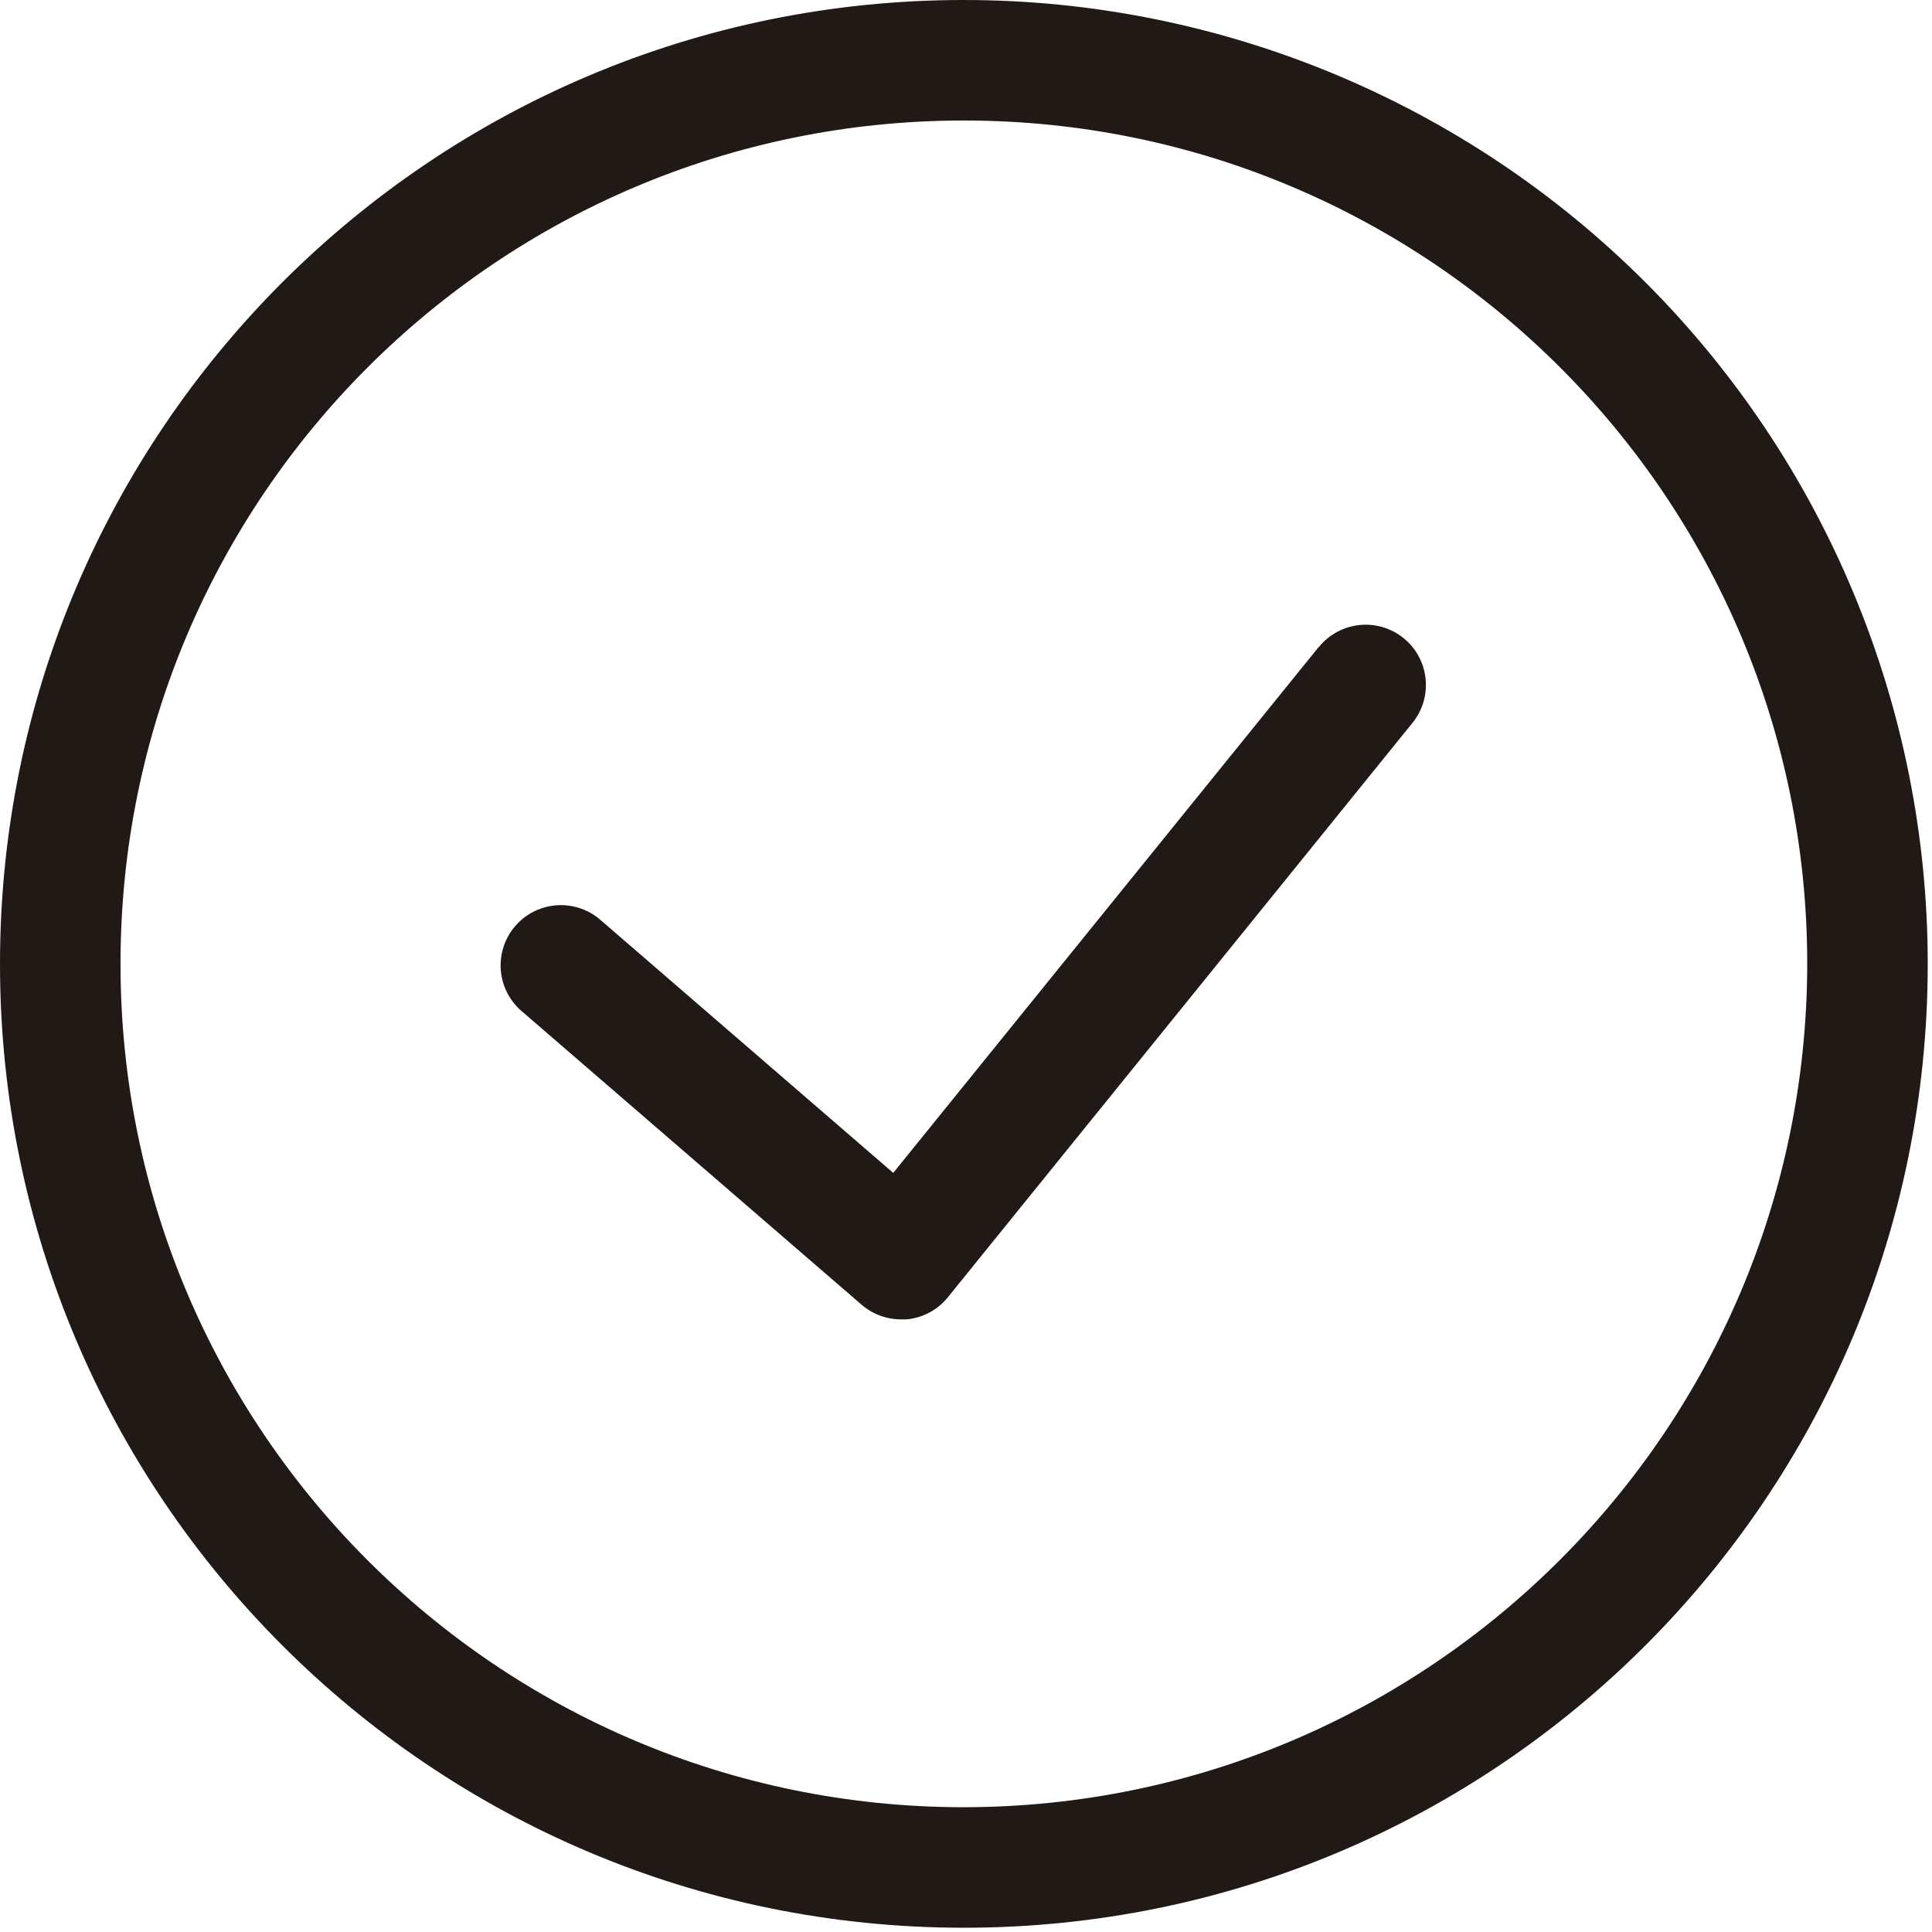
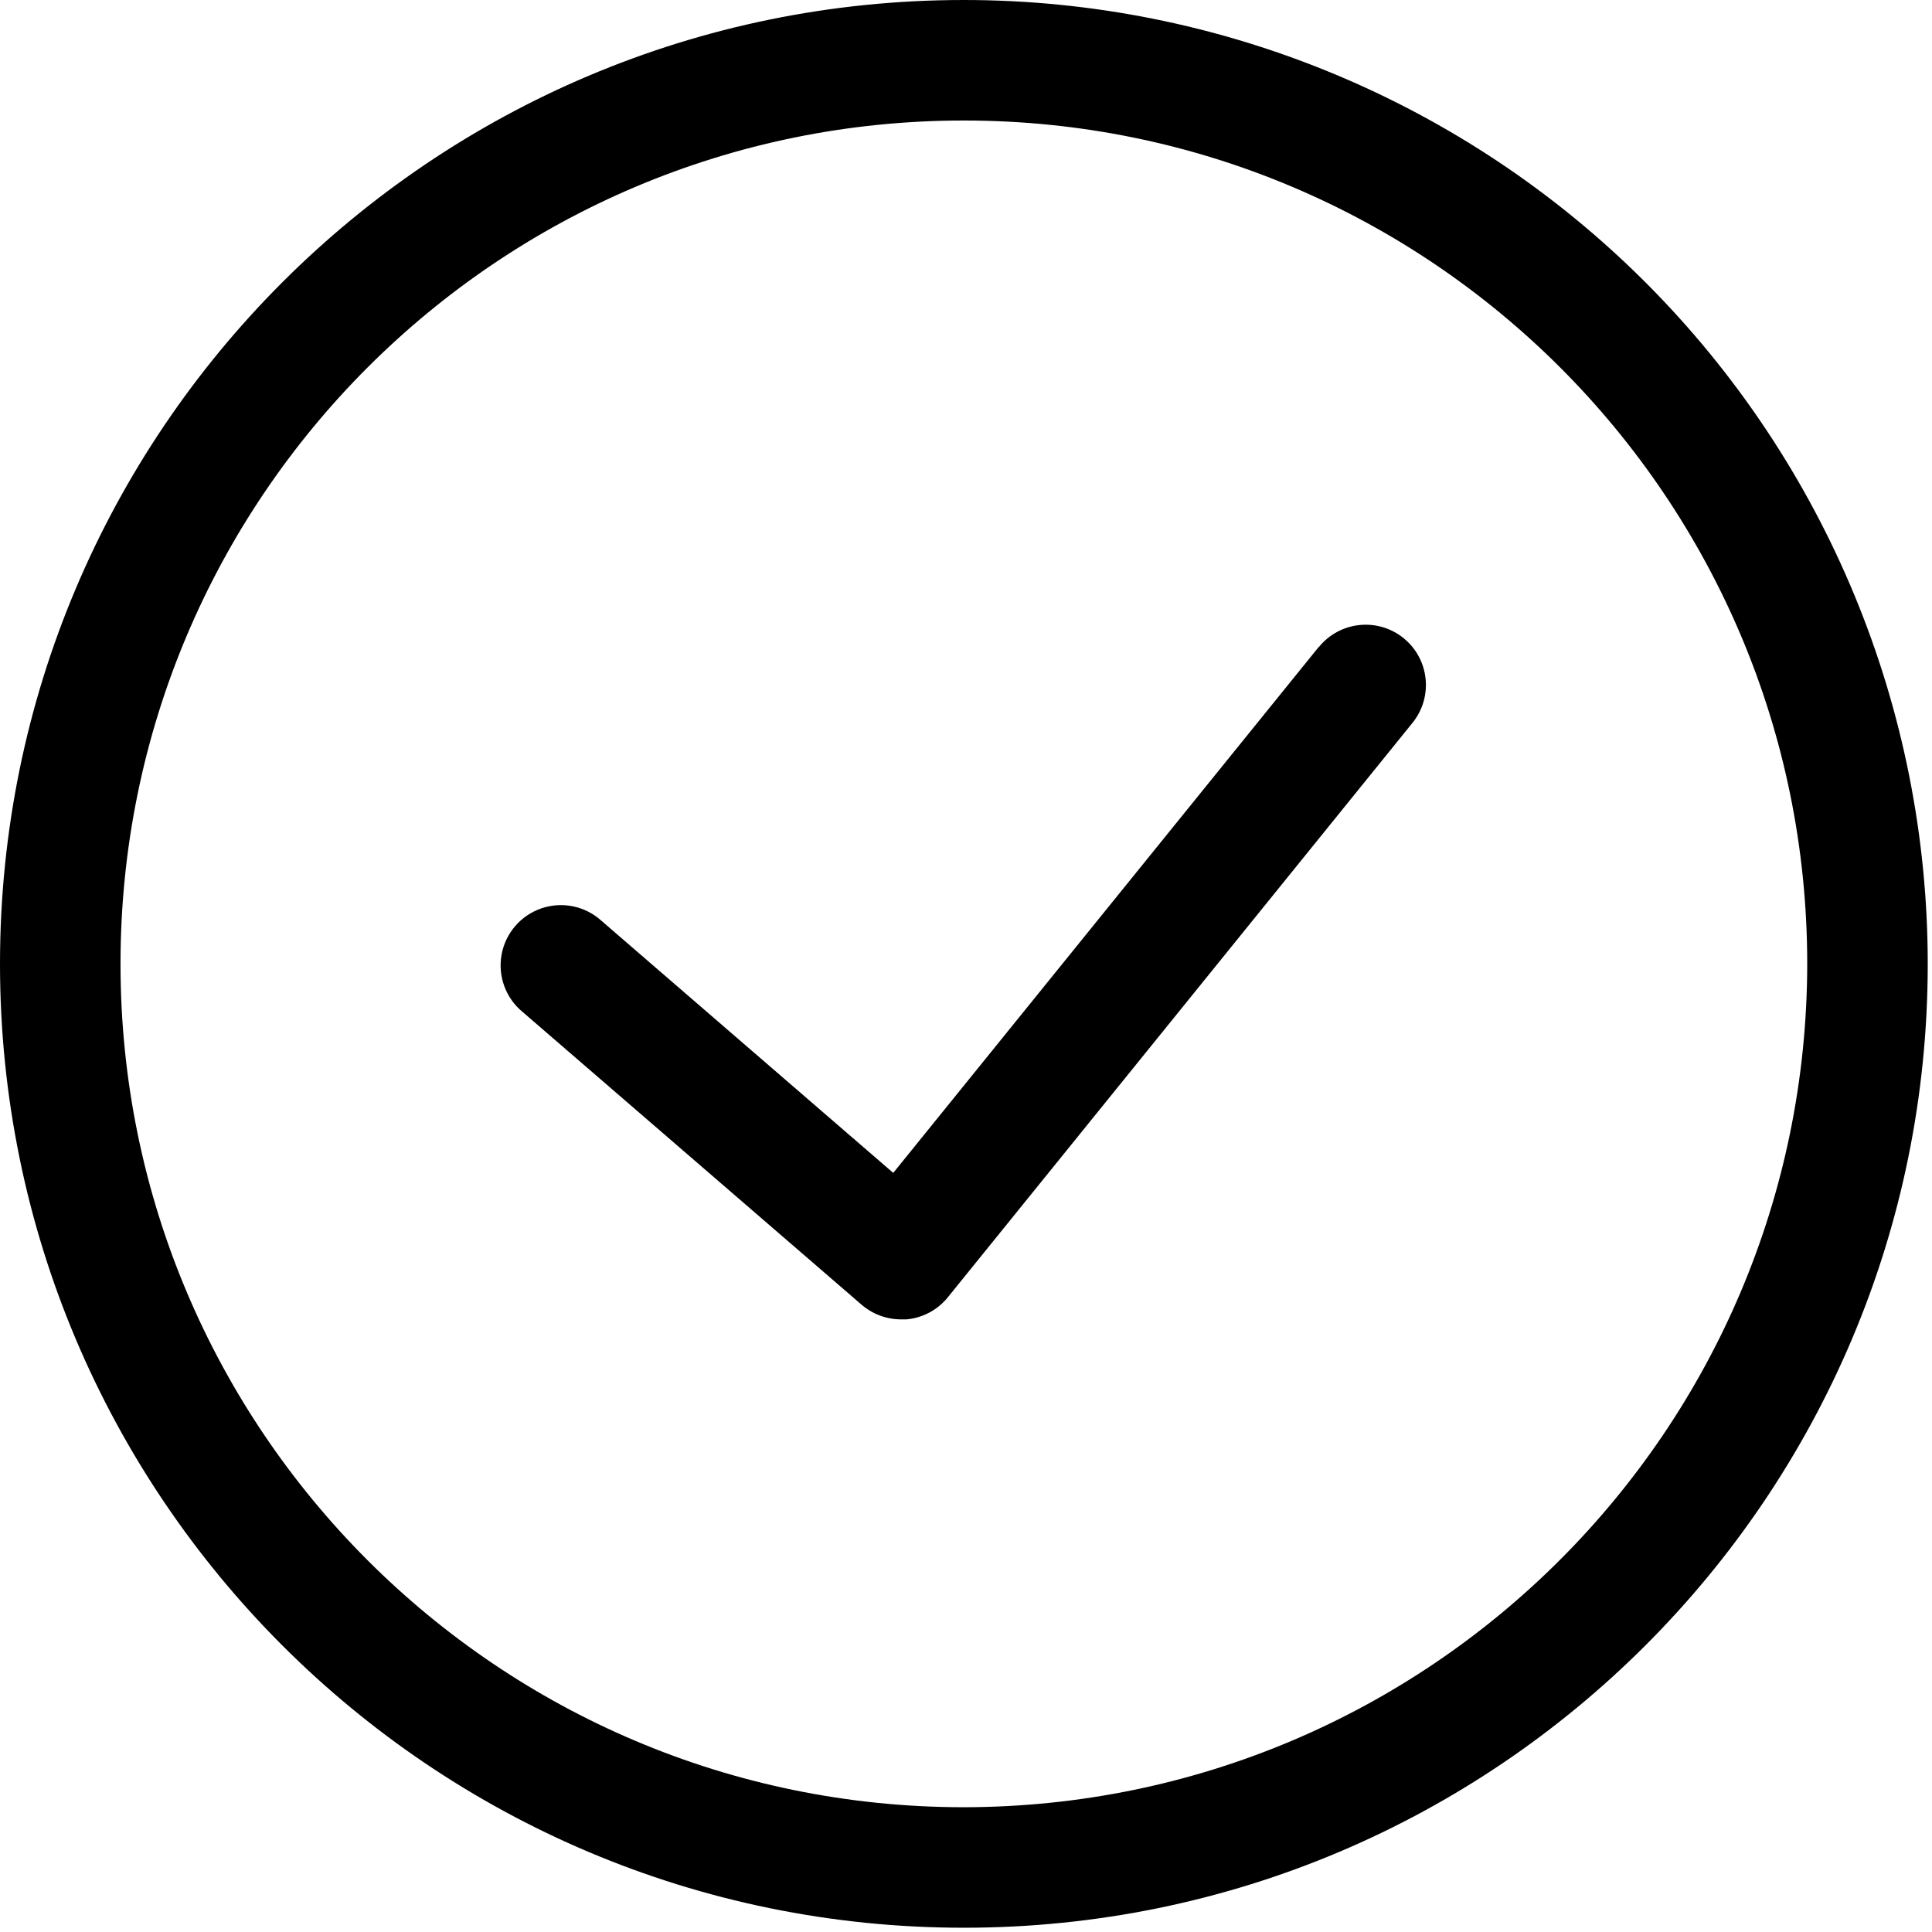
<svg xmlns="http://www.w3.org/2000/svg" width="299px" height="299px" viewBox="0 0 299 299" version="1.1">
  <defs />
-   <g id="Icons" stroke="none" stroke-width="1" fill="none" fill-rule="evenodd">
-     <g id="label-check" fill-rule="nonzero" fill="#211915">
+   <g id="Icons" stroke="none" stroke-width="1">
+     <g id="label-check">
      <path d="M149.17,0 C66.786,-5.04458445e-15 1.00891689e-14,66.786 0,149.17 C-1.00891689e-14,231.554 66.786,298.34 149.17,298.34 C231.554,298.34 298.34,231.554 298.34,149.17 C298.34,109.608 282.624,71.666 254.649,43.691 C226.674,15.716 188.732,2.42249488e-15 149.17,0 Z M149.17,279.69 C77.086,279.69 18.65,221.254 18.65,149.17 C18.65,77.086 77.086,18.65 149.17,18.65 C221.254,18.65 279.69,77.086 279.69,149.17 C279.607,221.22 221.22,279.607 149.17,279.69 L149.17,279.69 Z" id="Shape" />
      <path d="M204.1,100.11 L138.24,181.52 L93.1,142.52 C90.594,140.23 87.043,139.482 83.826,140.566 C80.609,141.65 78.235,144.396 77.627,147.735 C77.019,151.075 78.272,154.481 80.9,156.63 L133.34,201.92 C135.038,203.38 137.201,204.185 139.44,204.19 L140.28,204.19 C142.792,203.966 145.105,202.732 146.69,200.77 L218.6,111.87 C221.839,107.869 221.221,101.999 217.22,98.76 C213.219,95.521 207.349,96.139 204.11,100.14 L204.1,100.11 Z" id="Shape" />
    </g>
  </g>
</svg>
